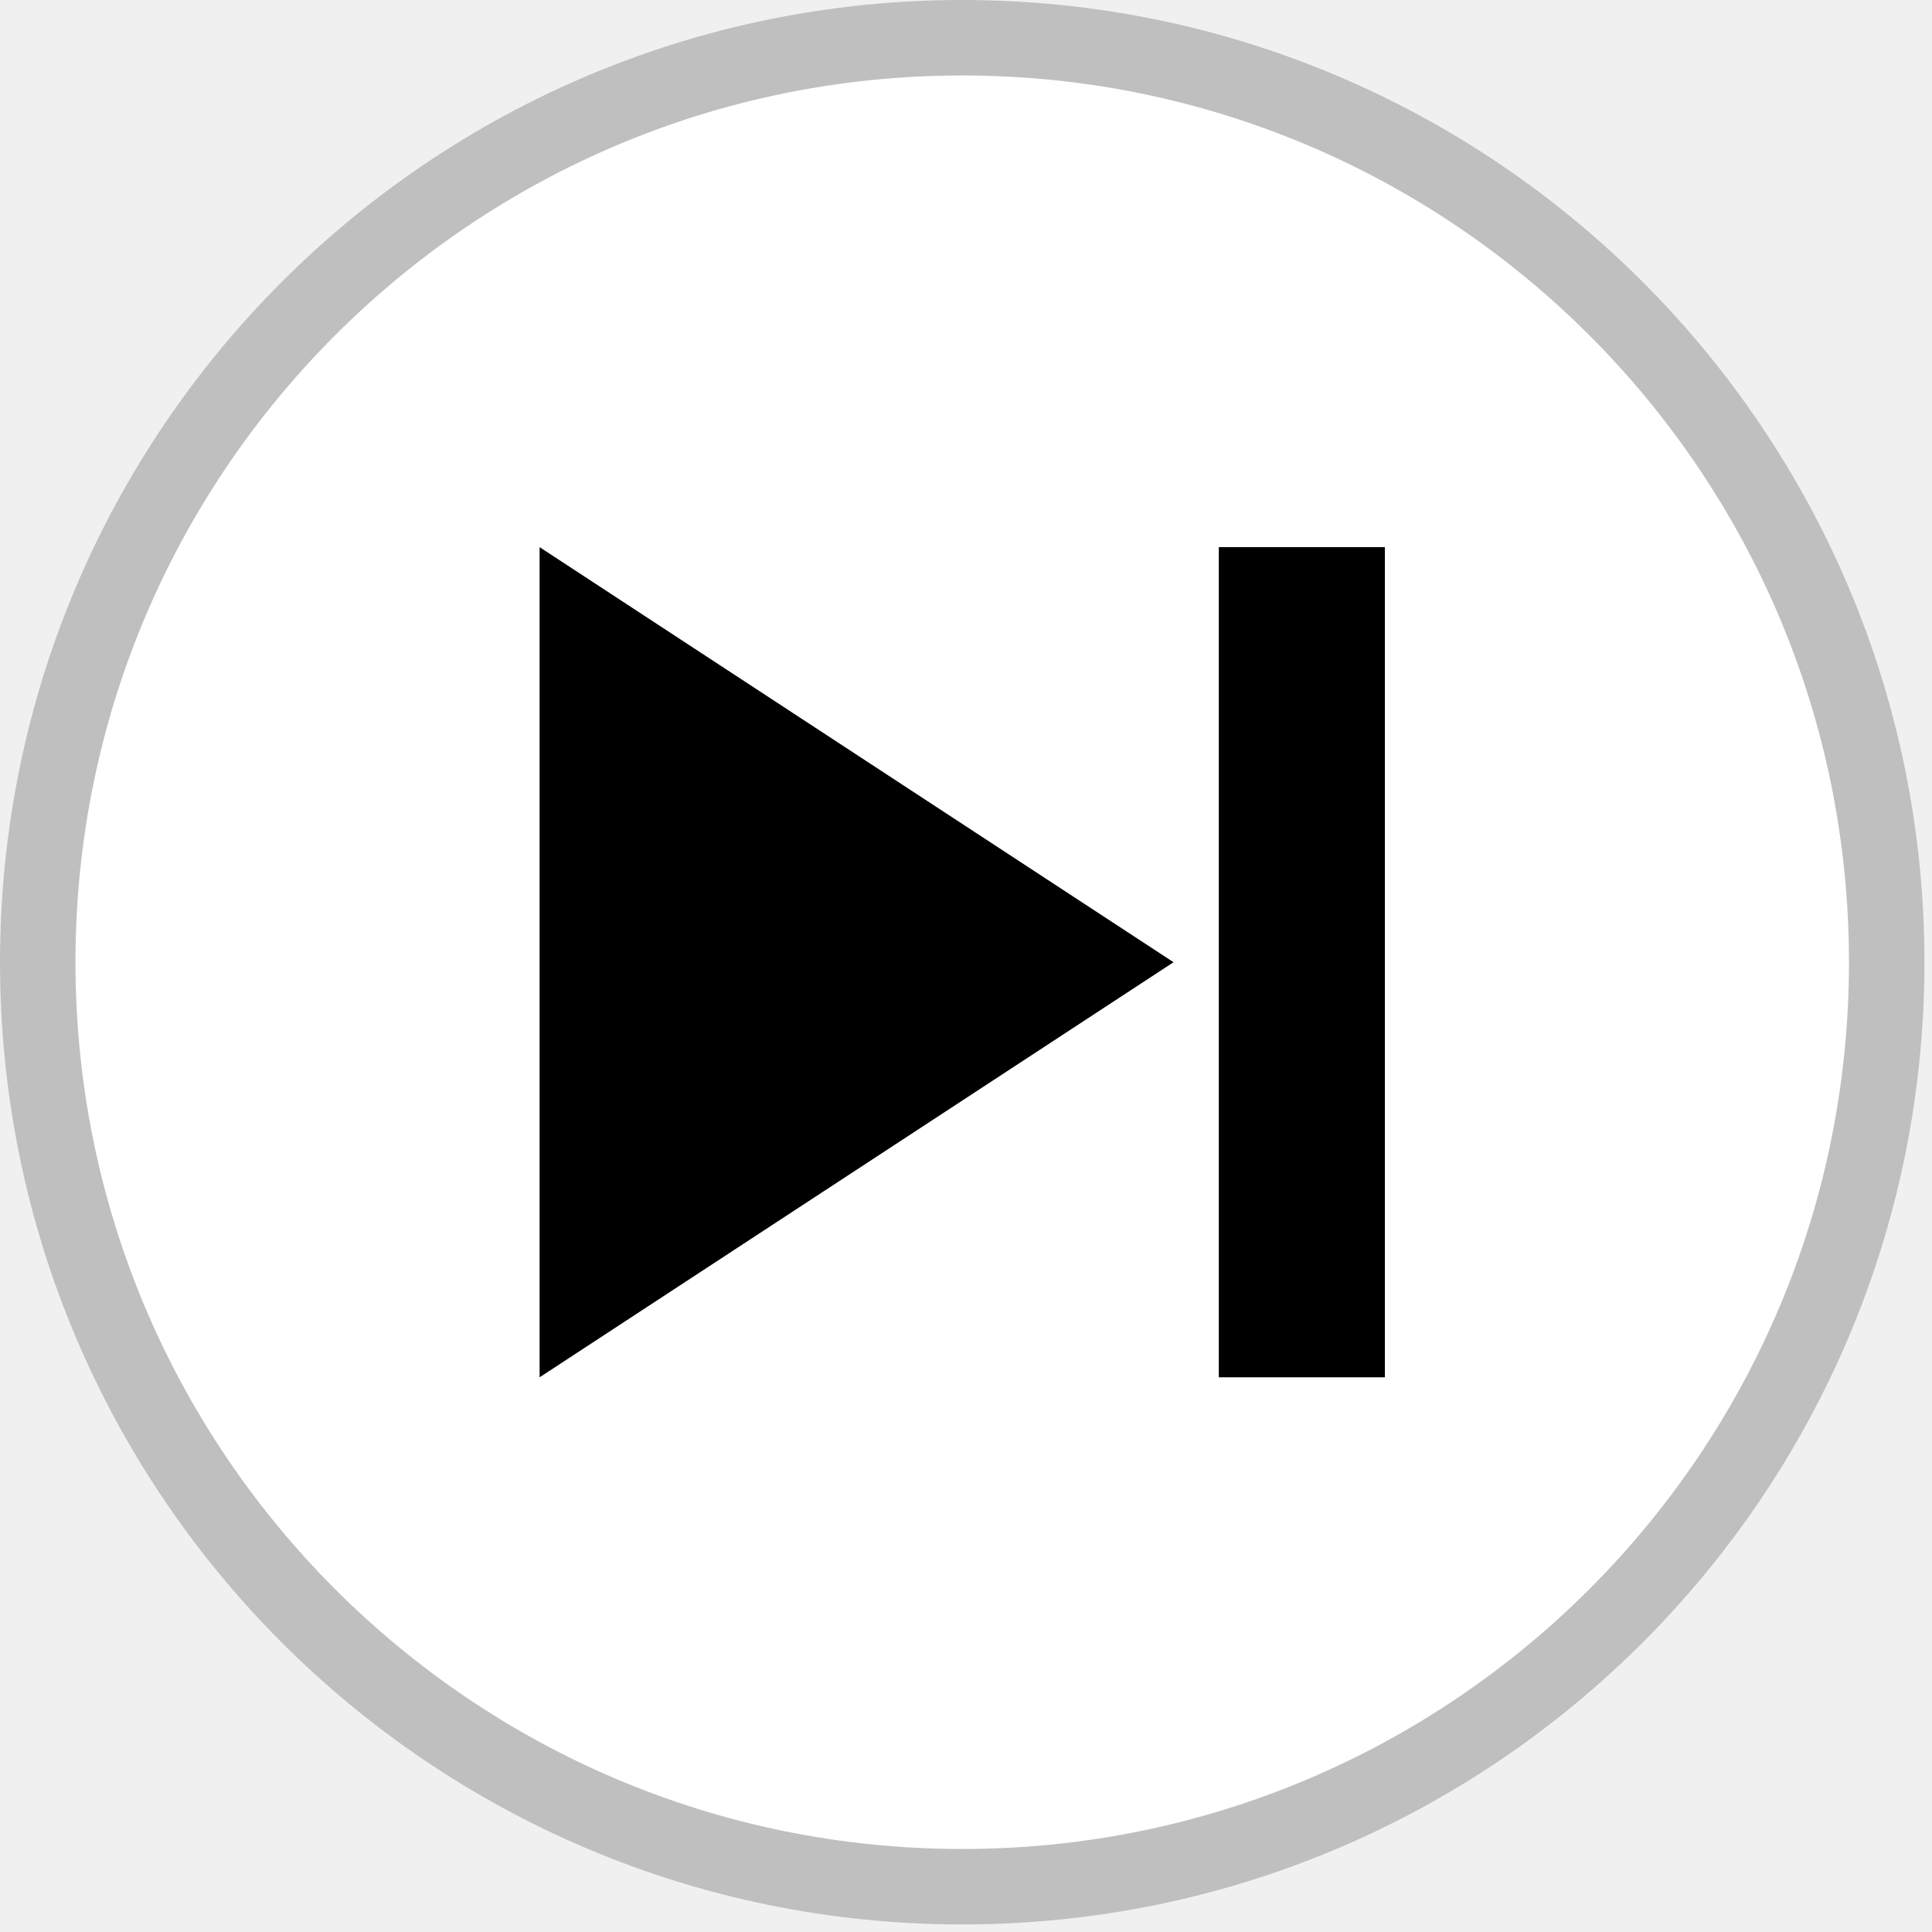
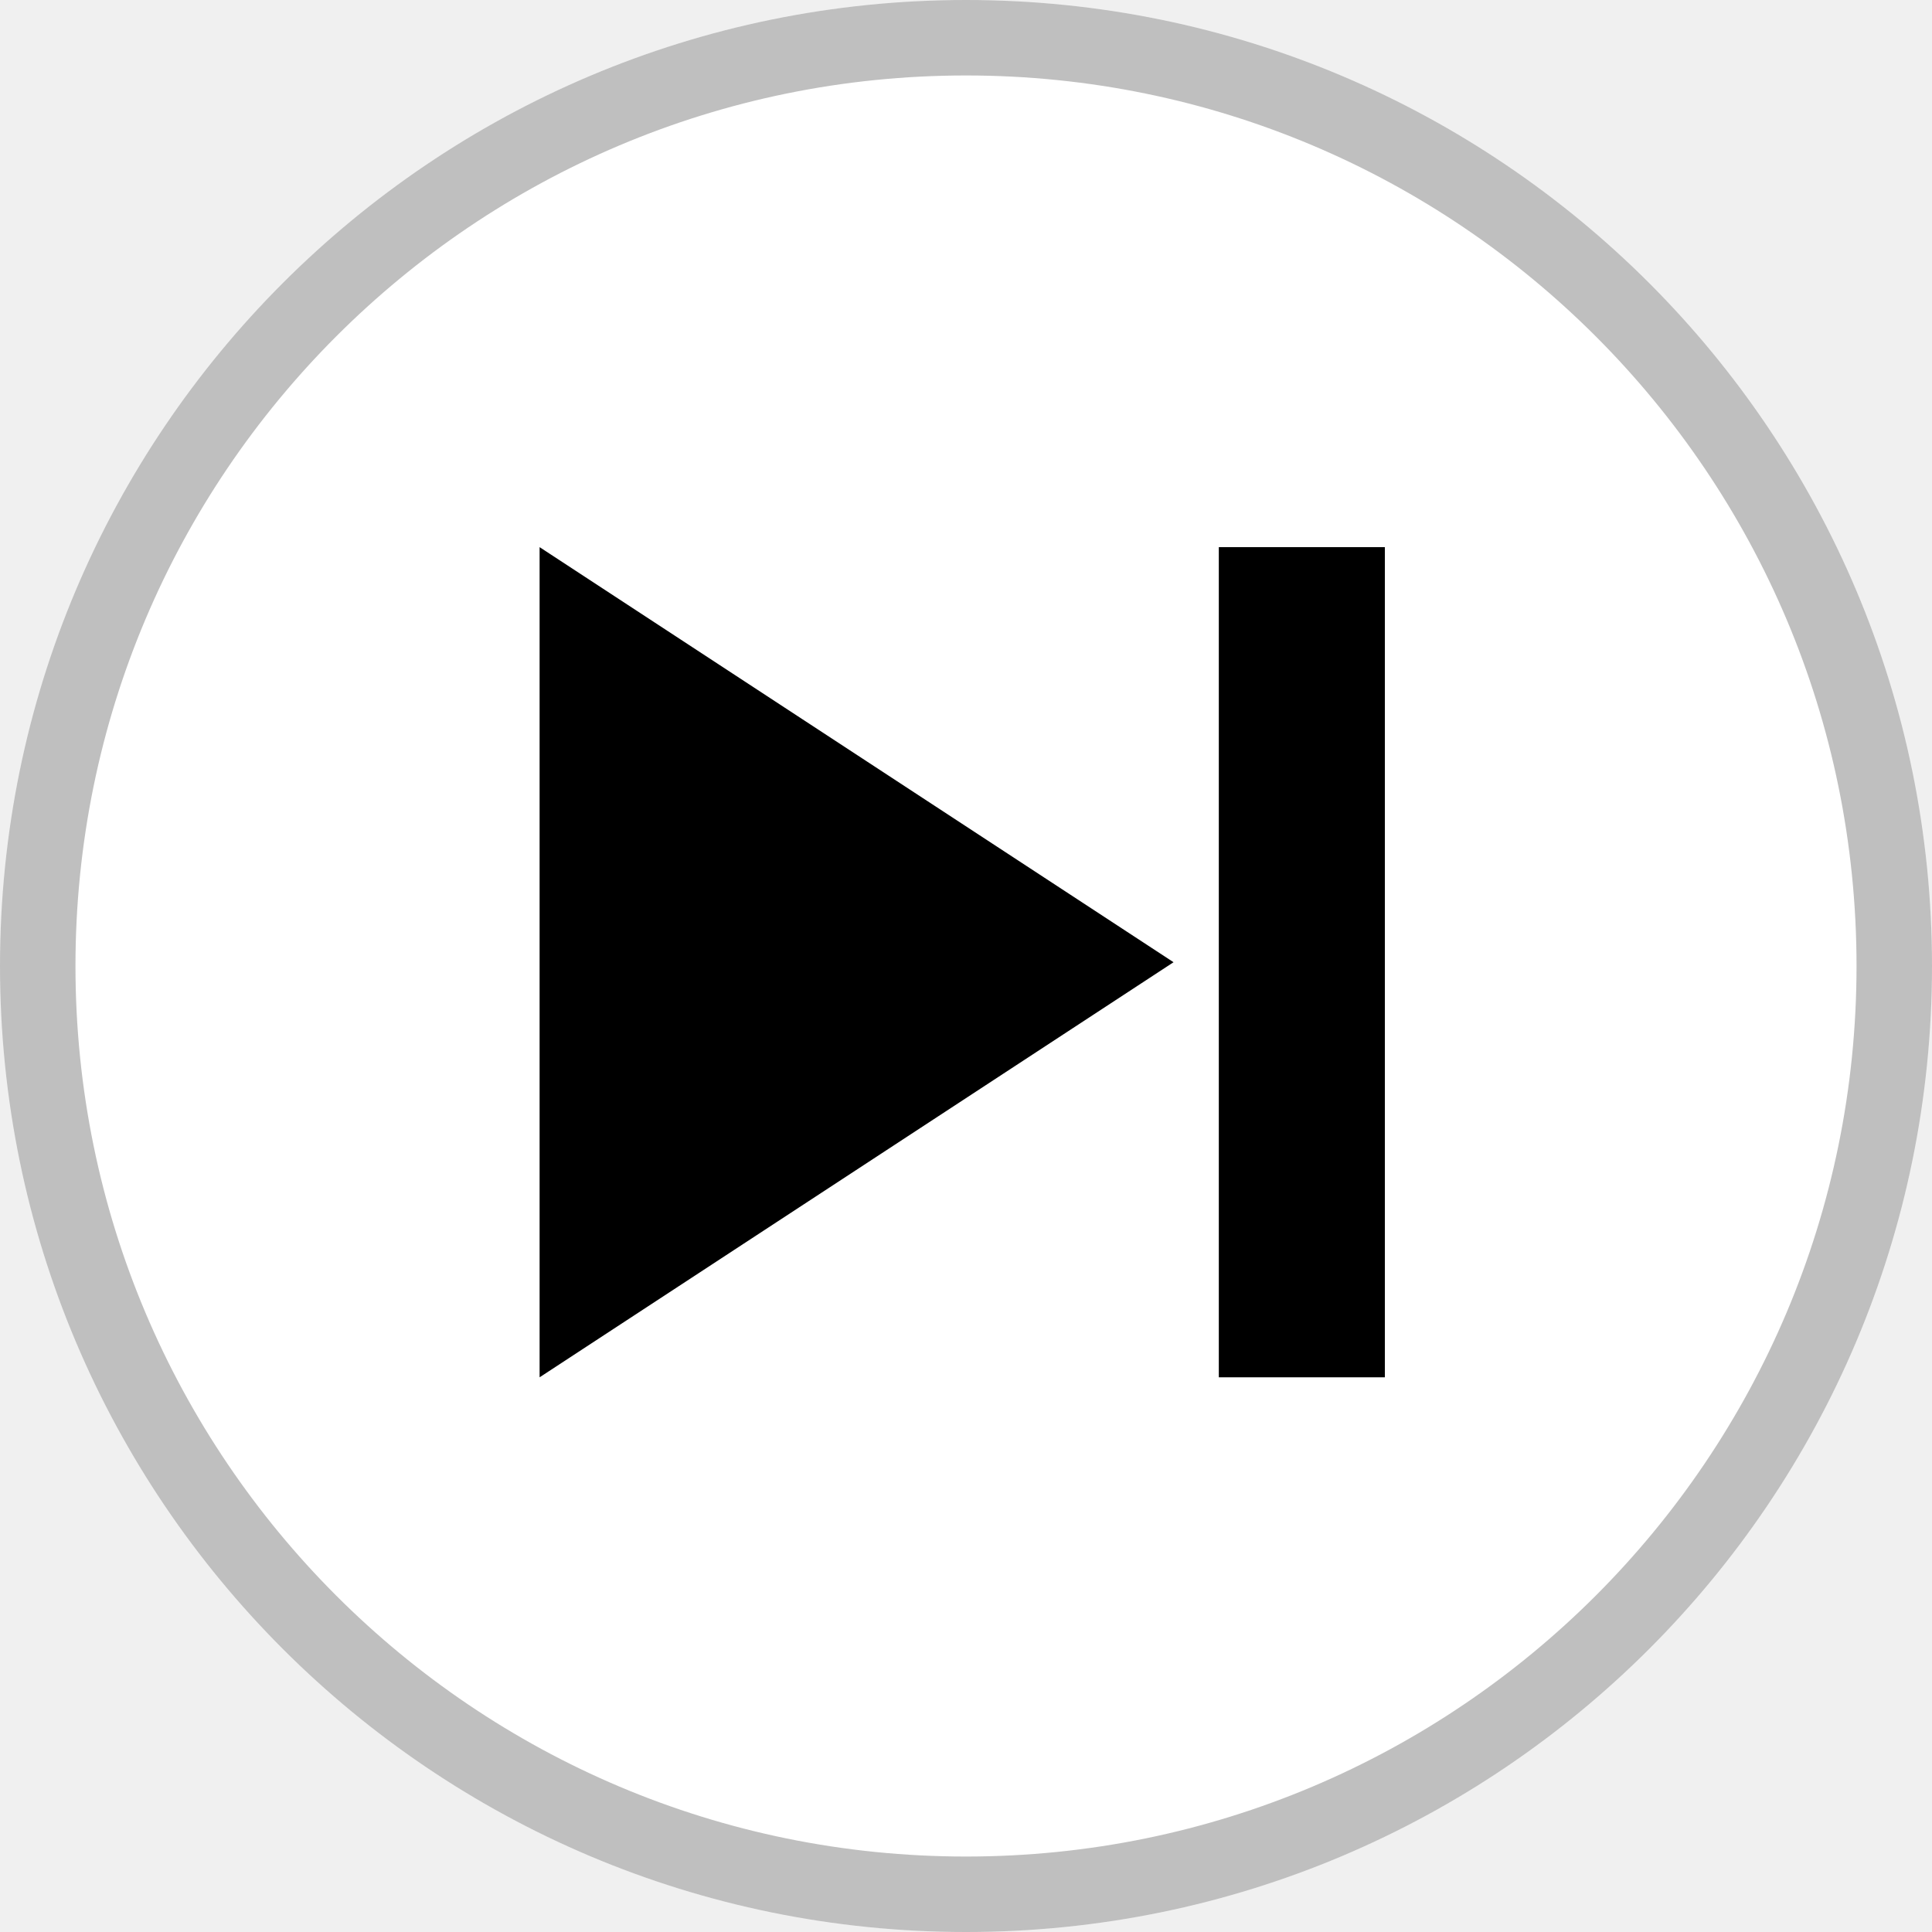
<svg xmlns="http://www.w3.org/2000/svg" xmlns:xlink="http://www.w3.org/1999/xlink" width="256.0px" height="256.0px" viewBox="0 0 256.0 256.0" version="1.1" id="SVGRoot">
  <defs id="defs9">
    <clipPath clipPathUnits="userSpaceOnUse" id="clipPath1867">
-       <path style="display:inline;fill:none;fill-opacity:1;stroke:none;stroke-width:6.5;stroke-miterlimit:4;stroke-dasharray:none;stroke-opacity:1" xlink:href="#circle1409" id="path1869" d="M 127.5,0 A 127.5,127.5 0 0 0 0,127.5 127.5,127.5 0 0 0 127.5,255 127.5,127.5 0 0 0 255,127.5 127.5,127.5 0 0 0 127.5,0 Z" clip-path="none" />
+       <path style="display:inline;fill:none;fill-opacity:1;stroke:none;stroke-width:6.5;stroke-miterlimit:4;stroke-dasharray:none;stroke-opacity:1" xlink:href="#circle1409" id="path1869" d="M 128,0 A 128,128 0 0 0 0,128 128,128 0 0 0 128,256 128,128 0 0 0 256,128 128,128 0 0 0 128,0 Z" clip-path="none" />
    </clipPath>
  </defs>
  <g id="layer1">
-     <circle style="display:inline;fill:#ffffff;fill-opacity:1" id="path69" r="127.5" cy="127.5" cx="127.5" />
-     <circle style="display:inline;fill:none;fill-opacity:1;stroke:#000000;stroke-width:20;stroke-miterlimit:4;stroke-dasharray:none;stroke-opacity:0.25" id="circle1613" cx="127.5" cy="127.5" r="127.5" clip-path="url(#clipPath1867)" />
+     <circle style="display:inline;fill:#ffffff;fill-opacity:1" id="path69" r="128" cy="128" cx="128" />
+     <circle style="display:inline;fill:none;fill-opacity:1;stroke:#000000;stroke-width:20;stroke-miterlimit:4;stroke-dasharray:none;stroke-opacity:0.25" id="circle1613" cx="128" cy="128" r="128" clip-path="url(#clipPath1867)" />
    <g id="g14896" transform="matrix(-1,0,0,1,254,0)">
      <path style="display:inline;fill:#000000;fill-opacity:1;fill-rule:evenodd" id="path1080" transform="matrix(-0.7867861,0,0,0.8922791,228.1309,13.28828)" d="m 164.76,128 -106.763,61.64 0,-123.28 z" />
      <rect style="fill:#000000;fill-opacity:1;stroke-width:16.066;stroke-opacity:0.6" id="rect1628" width="22" height="110" x="-92.5" y="72.5" transform="scale(-1,1)" />
    </g>
  </g>
</svg>
